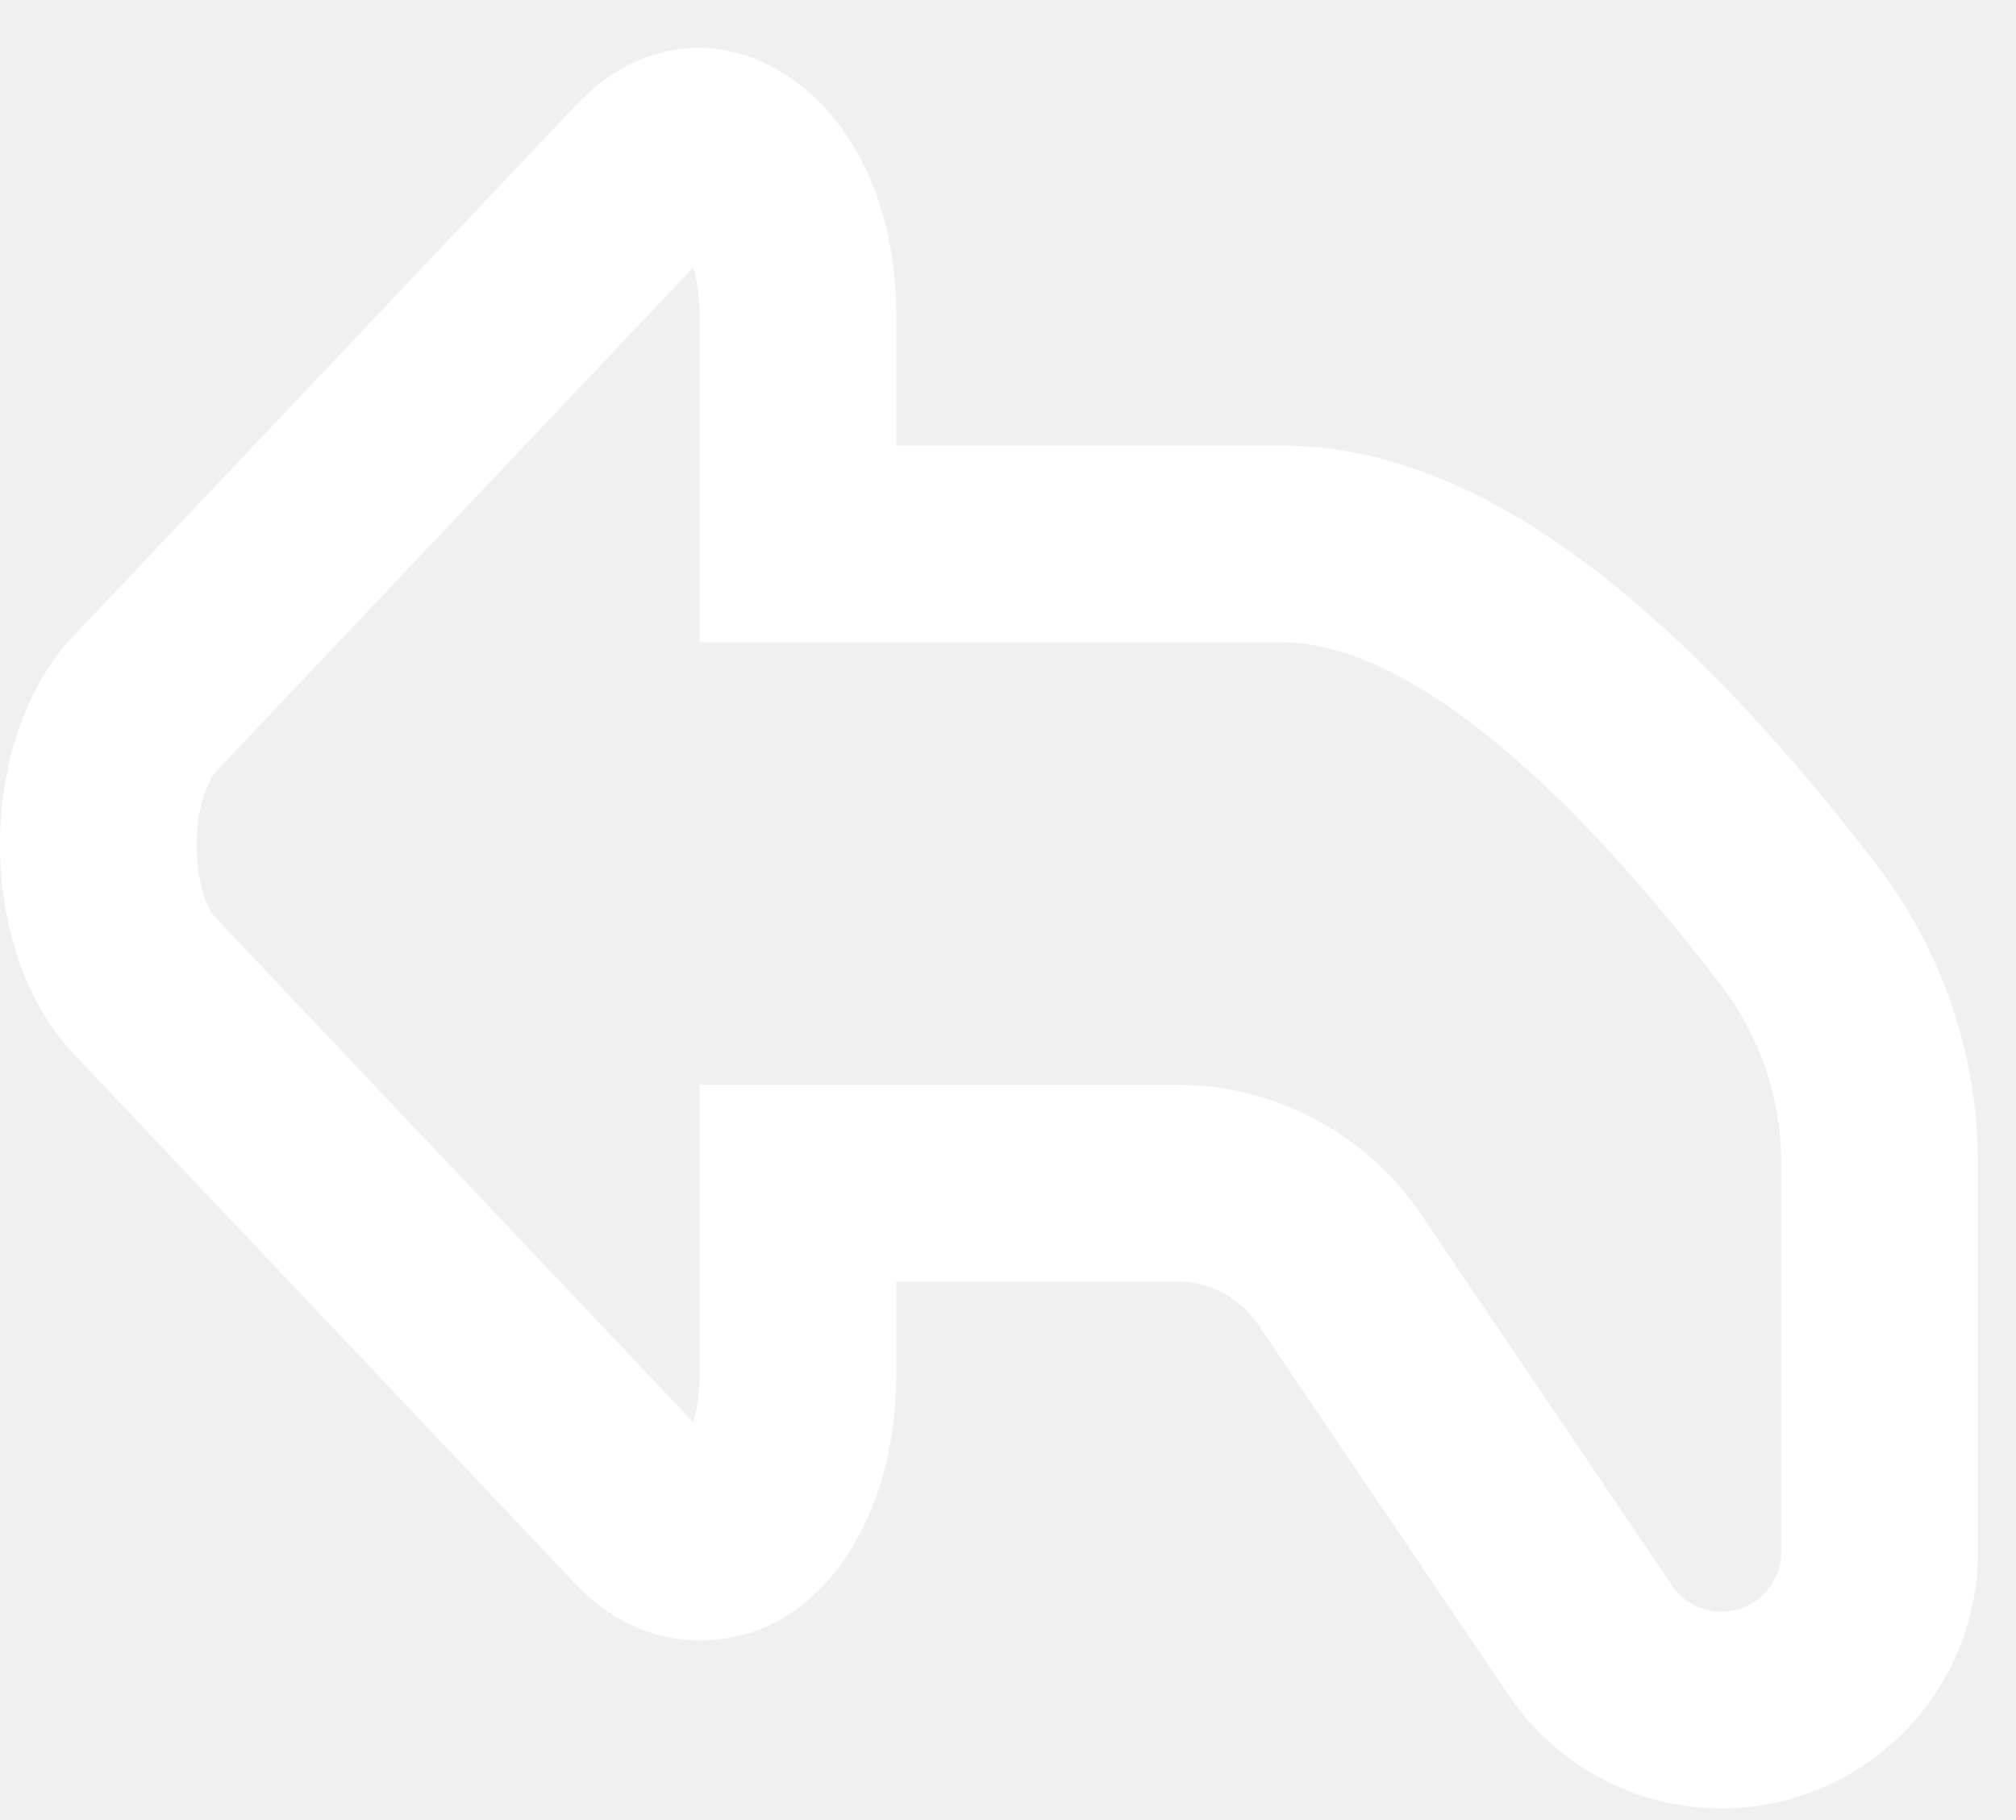
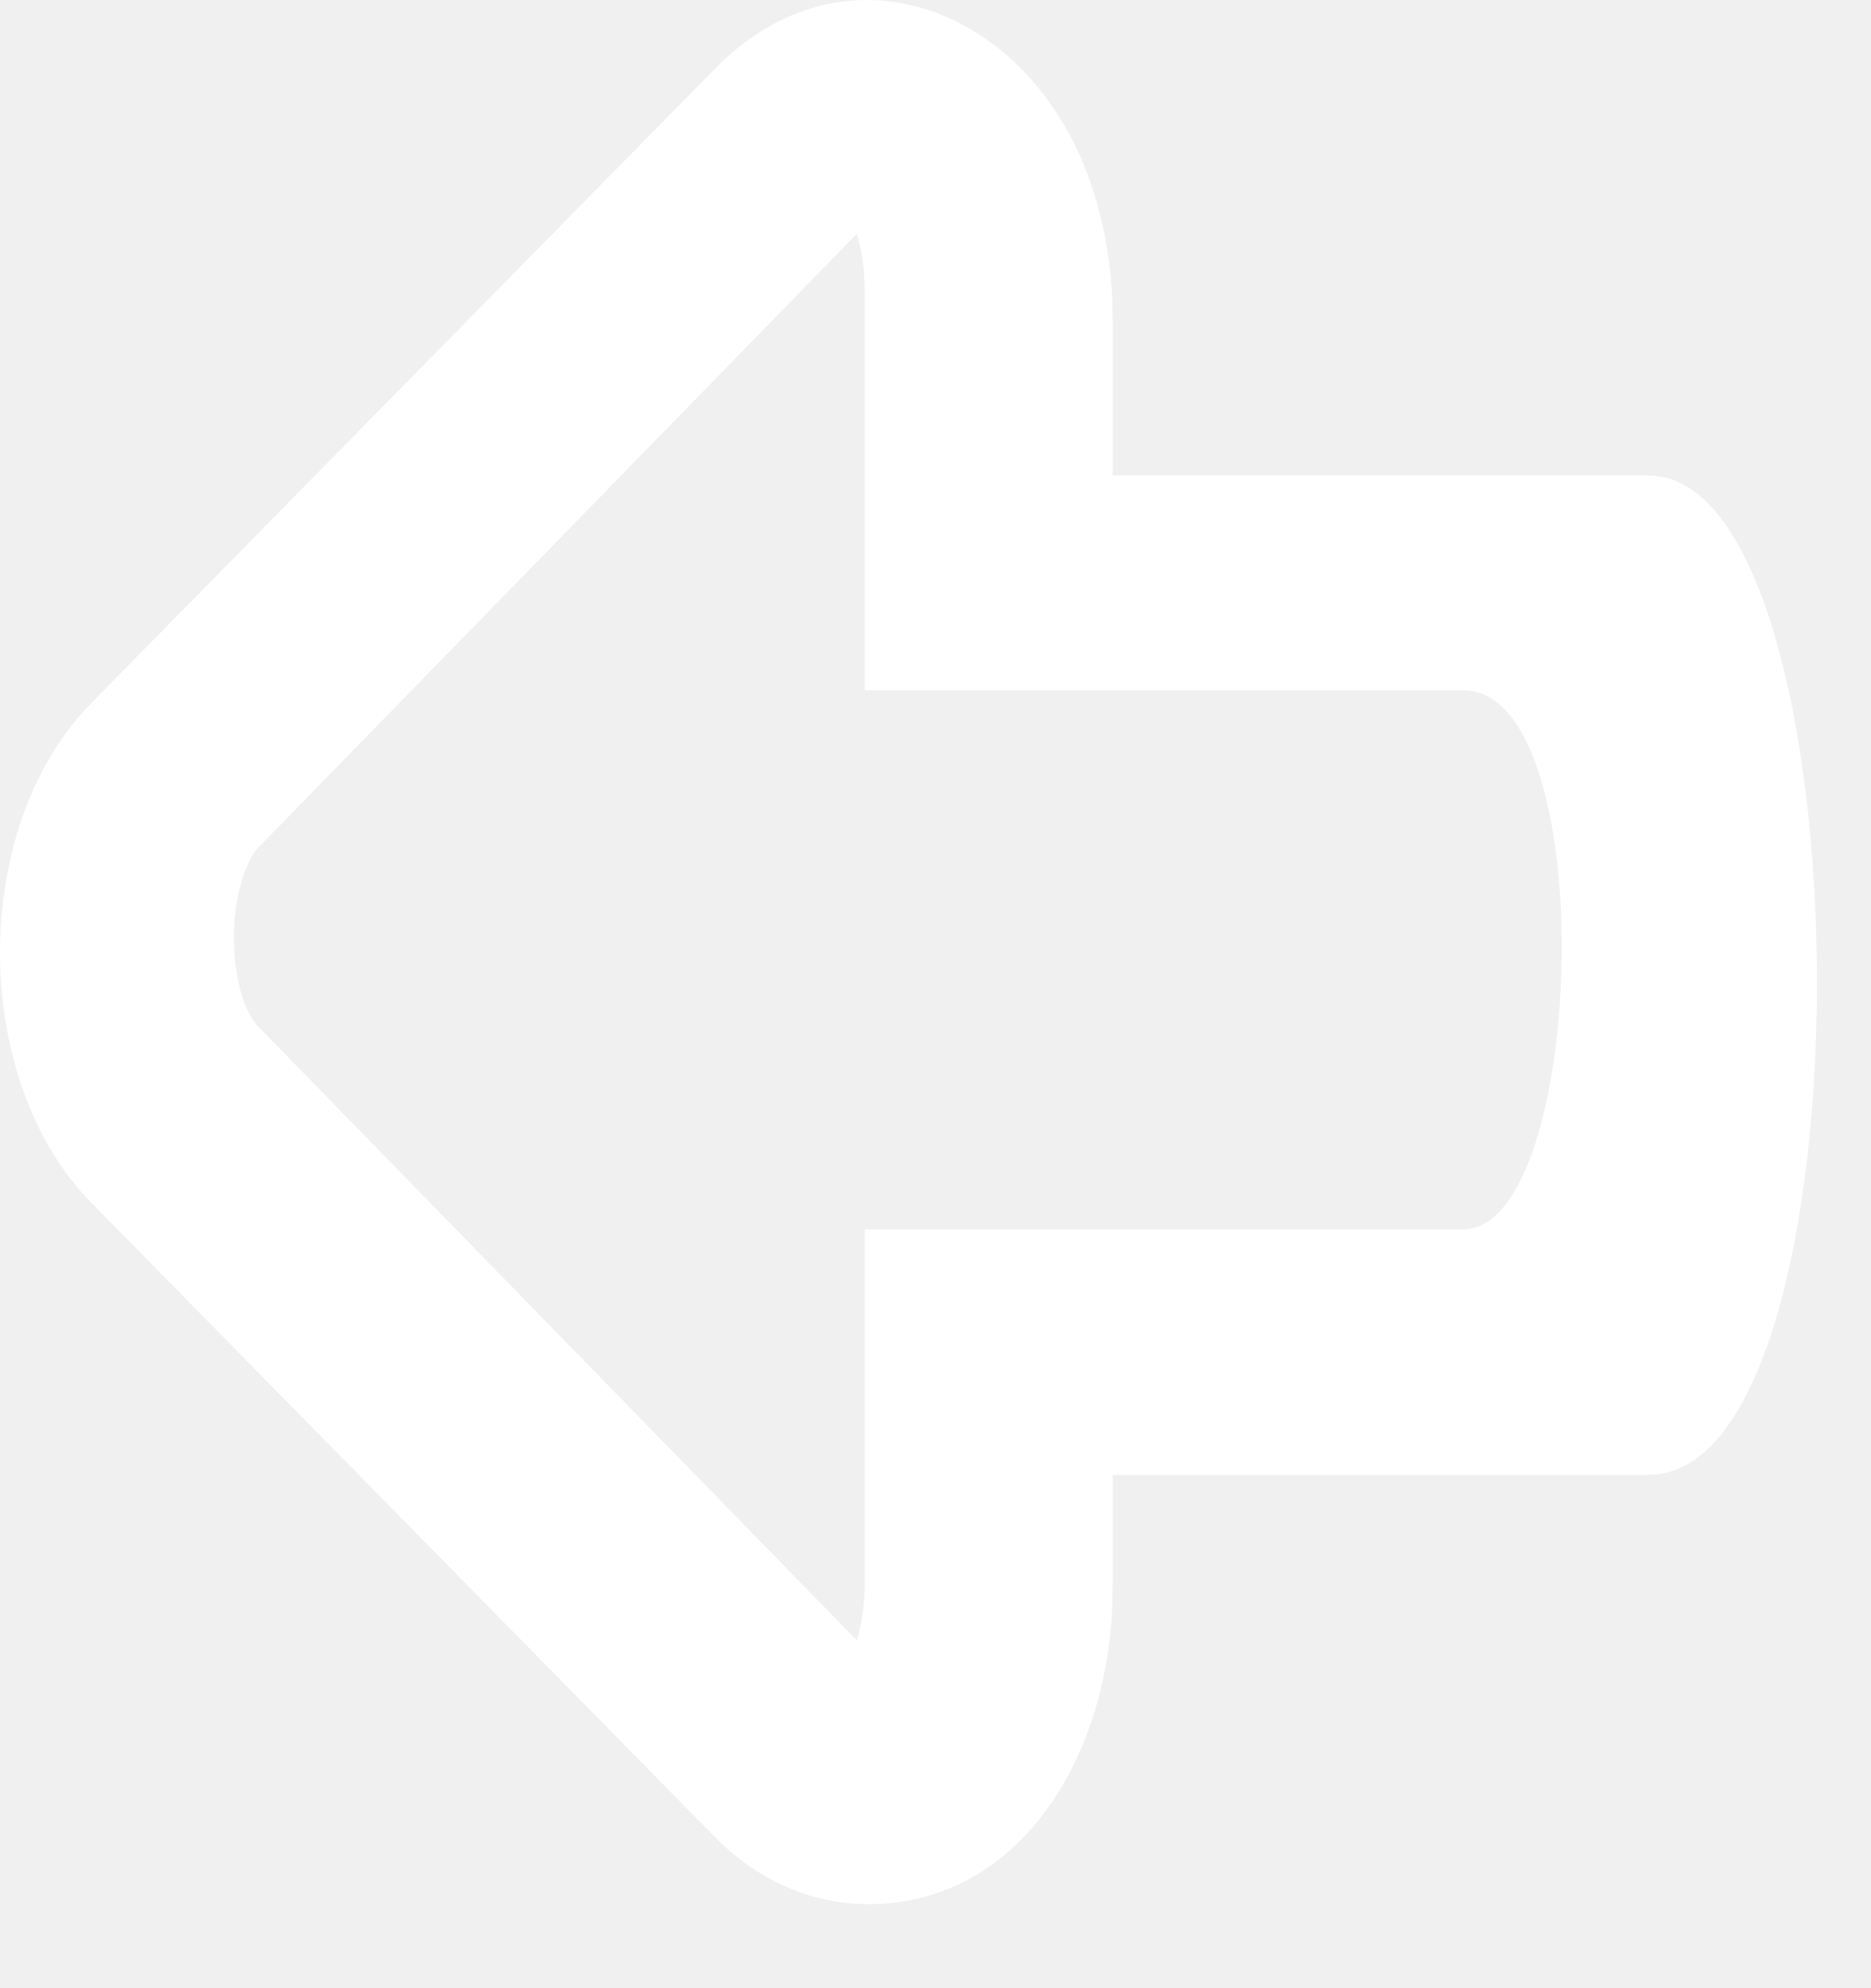
- <svg xmlns="http://www.w3.org/2000/svg" width="41px" height="37px" viewBox="0 0 41 37" version="1.1">
+ <svg xmlns="http://www.w3.org/2000/svg" width="16px" height="17px" viewBox="0 0 16 17" version="1.1">
  <defs />
  <g id="Page-1" stroke="none" stroke-width="1" fill="none" fill-rule="evenodd">
-     <g id="Icons" transform="translate(-241, -225)" fill="#FFFFFF" fill-rule="nonzero">
-       <g id="go-back" transform="translate(240, 225)">
-         <path d="M19.227,9.061 L19.699,9.061 C22.344,9.061 23.141,9.061 27.055,9.061 C30.89,9.061 34.848,11.972 39.155,17.574 C40.498,19.321 41.227,21.464 41.227,23.668 L41.227,31.561 C41.227,34.442 38.891,36.778 36.01,36.778 C34.278,36.778 32.659,35.918 31.688,34.483 L26.588,26.94 C26.216,26.39 25.595,26.061 24.931,26.061 L19.227,26.061 L19.227,27.983 C19.227,30.81 17.716,33.363 15.227,33.363 C14.267,33.363 13.39,32.938 12.714,32.225 L2.488,21.423 C0.989,19.84 0.595,16.951 1.428,14.697 C1.679,14.02 2.033,13.421 2.488,12.941 L12.714,2.139 C14.814,-0.078 17.753,1.068 18.799,3.895 C19.082,4.661 19.227,5.516 19.227,6.38 L19.227,9.061 Z M15.227,27.983 L15.227,22.061 L24.931,22.061 C26.924,22.061 28.786,23.05 29.902,24.7 L35.002,32.242 C35.228,32.577 35.606,32.778 36.01,32.778 C36.682,32.778 37.227,32.233 37.227,31.561 L37.227,23.668 C37.227,22.346 36.79,21.06 35.983,20.012 C32.364,15.304 29.314,13.061 27.055,13.061 L15.227,13.061 L15.227,6.38 C15.227,6.043 15.181,5.718 15.099,5.439 L5.393,15.691 C5.332,15.755 5.252,15.89 5.18,16.084 C4.843,16.996 5.018,18.277 5.393,18.673 L15.099,28.926 C15.179,28.656 15.227,28.332 15.227,27.983 Z" id="Combined-Shape" />
+     <g id="Choose-Skills" transform="translate(-20, -16)" fill="#FFFFFF" fill-rule="nonzero">
+       <g id="go-back" transform="translate(20, 16)">
+         <path d="M9.515,4.066 L9.762,4.066 C11.143,4.066 12.21,4.066 14.096,4.066 C15.981,4.066 16.056,12.612 14.096,12.612 C12.789,12.612 11.262,12.612 9.515,12.612 L9.515,13.579 C9.515,15 8.727,16.283 7.427,16.283 C6.926,16.283 6.469,16.07 6.116,15.711 L0.777,10.281 C-0.005,9.485 -0.211,8.033 0.224,6.899 C0.355,6.559 0.54,6.258 0.777,6.016 L6.116,0.586 C7.212,-0.529 8.746,0.048 9.292,1.469 C9.44,1.854 9.515,2.284 9.515,2.718 L9.515,4.066 Z M7.395,13.545 L7.395,10.512 L12.514,10.512 C13.565,10.512 13.706,5.903 12.514,5.903 C11.72,5.903 10.013,5.903 7.395,5.903 L7.395,2.482 C7.395,2.309 7.37,2.143 7.327,2 L2.207,7.25 C2.175,7.283 2.133,7.352 2.095,7.451 C1.917,7.918 2.009,8.575 2.207,8.777 L7.327,14.027 C7.369,13.889 7.395,13.723 7.395,13.545 Z" id="Combined-Shape" />
      </g>
    </g>
  </g>
</svg>
